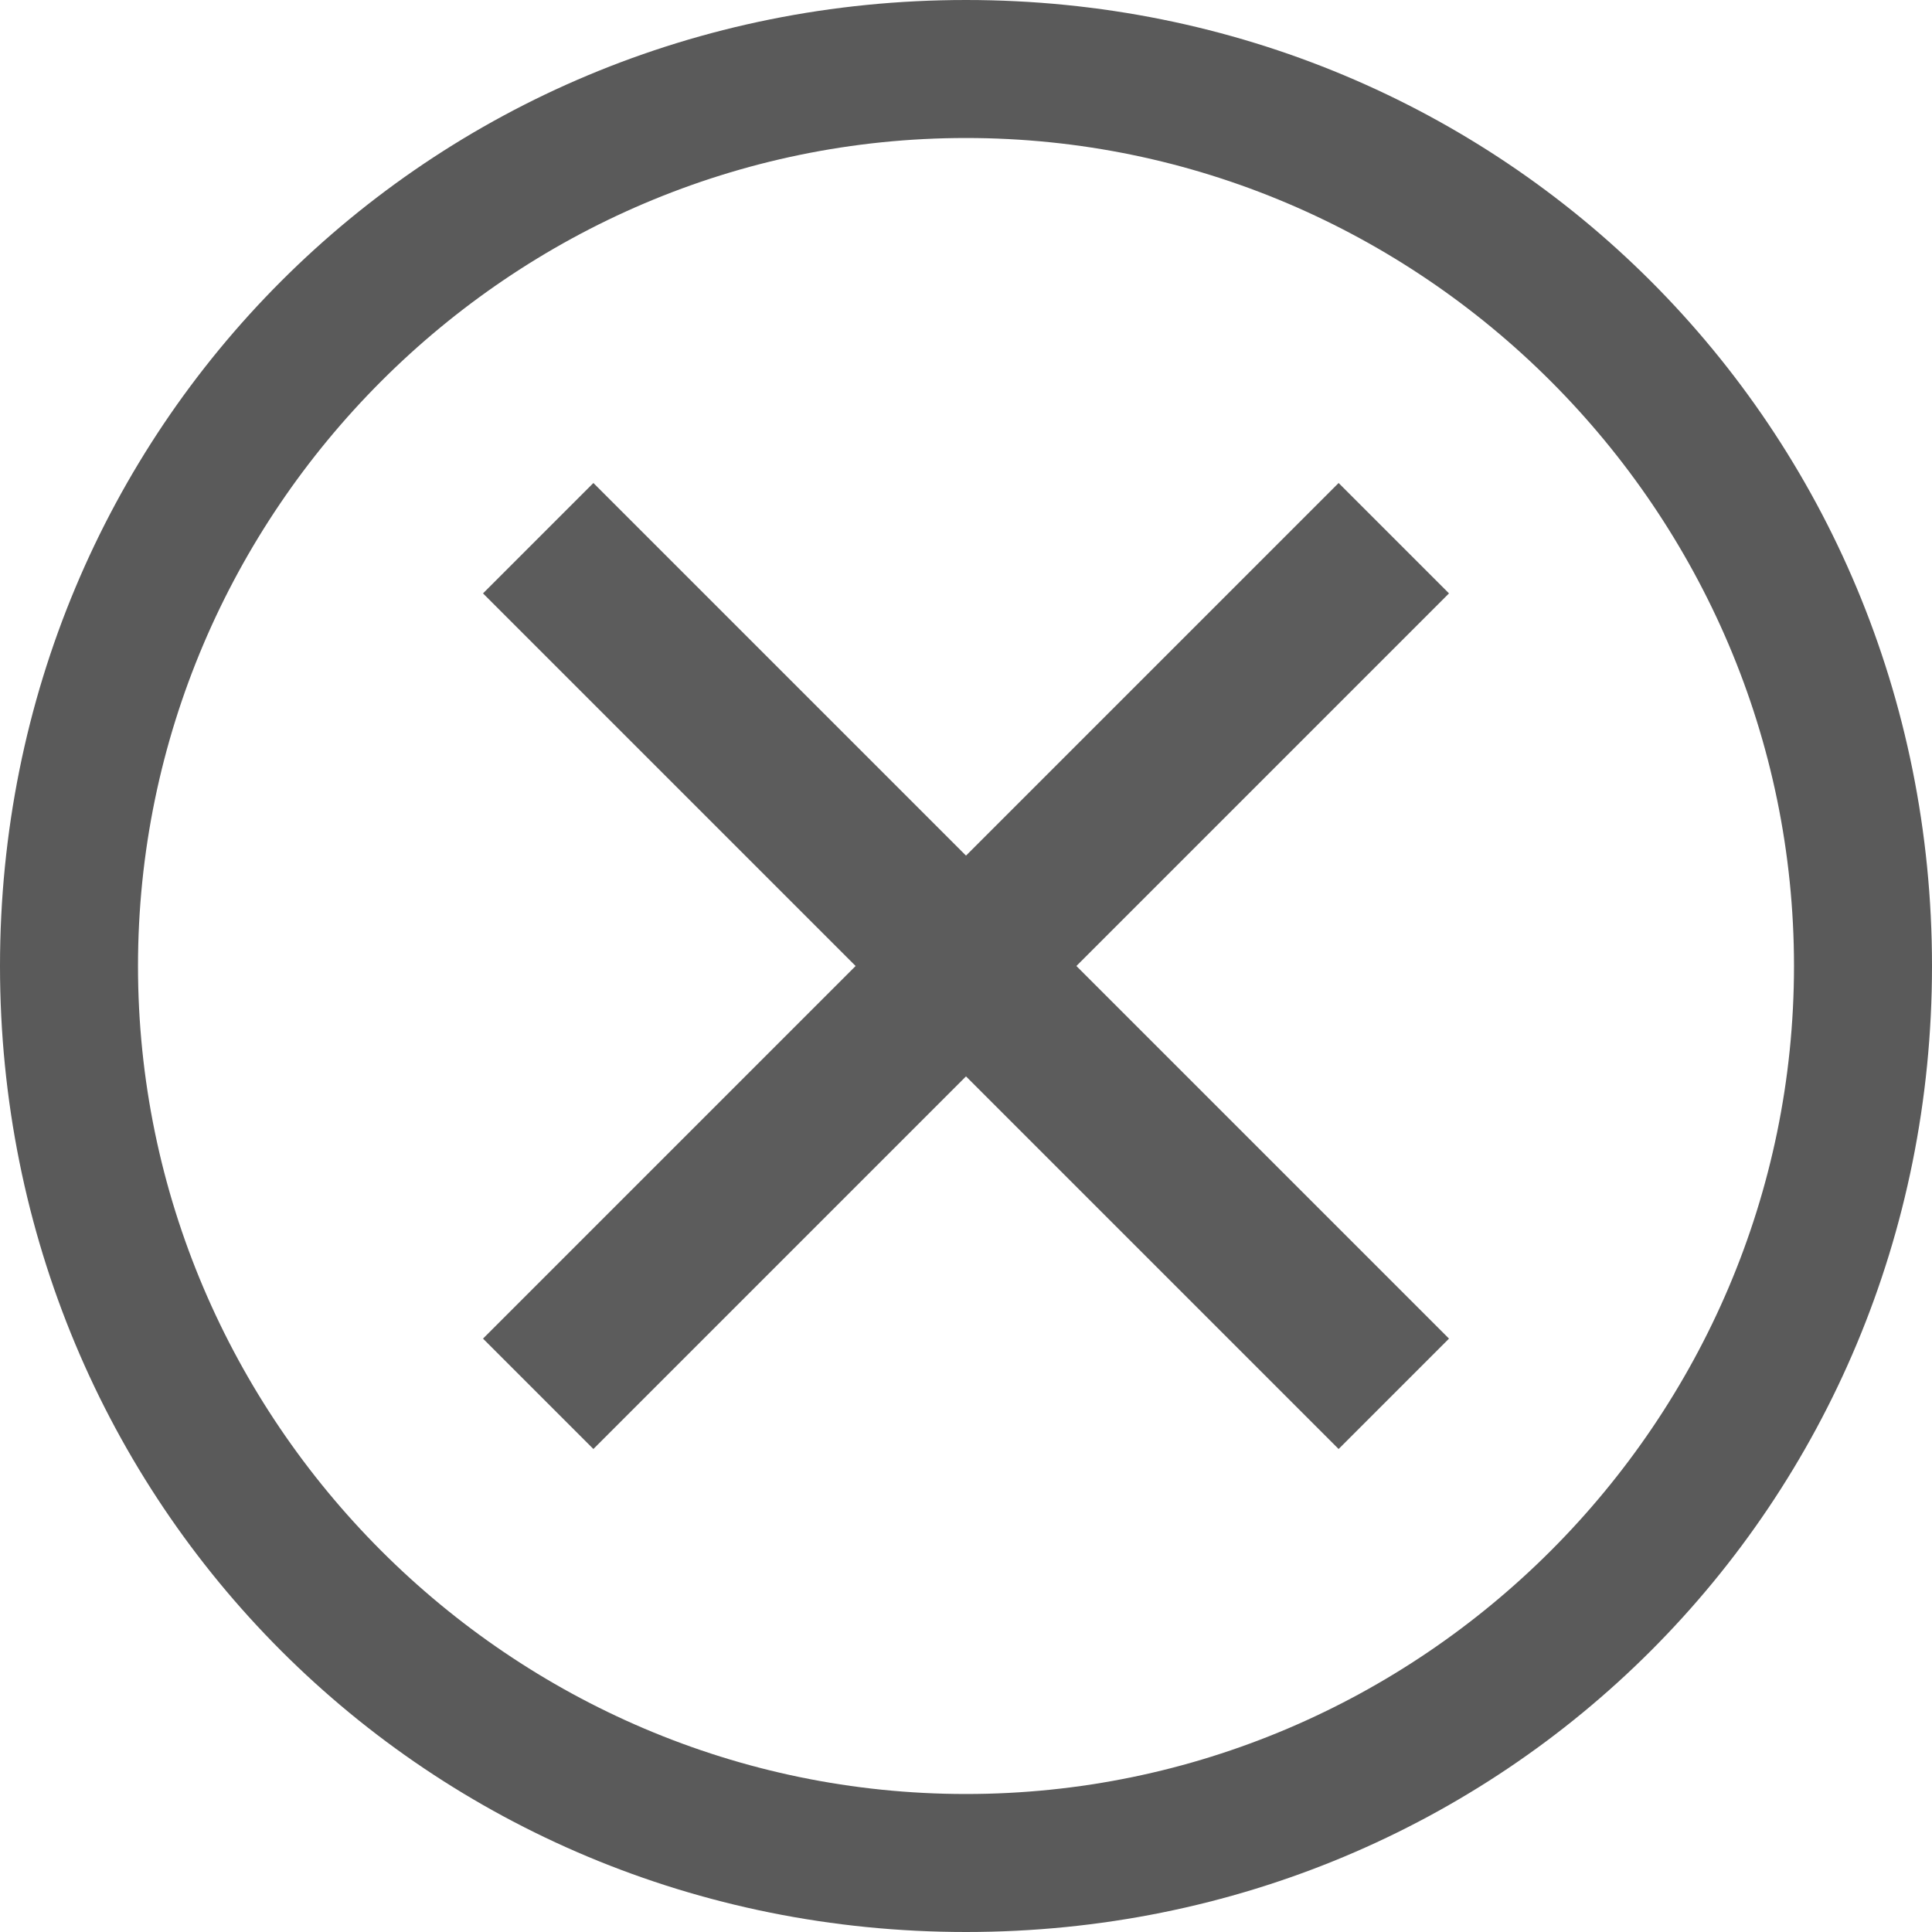
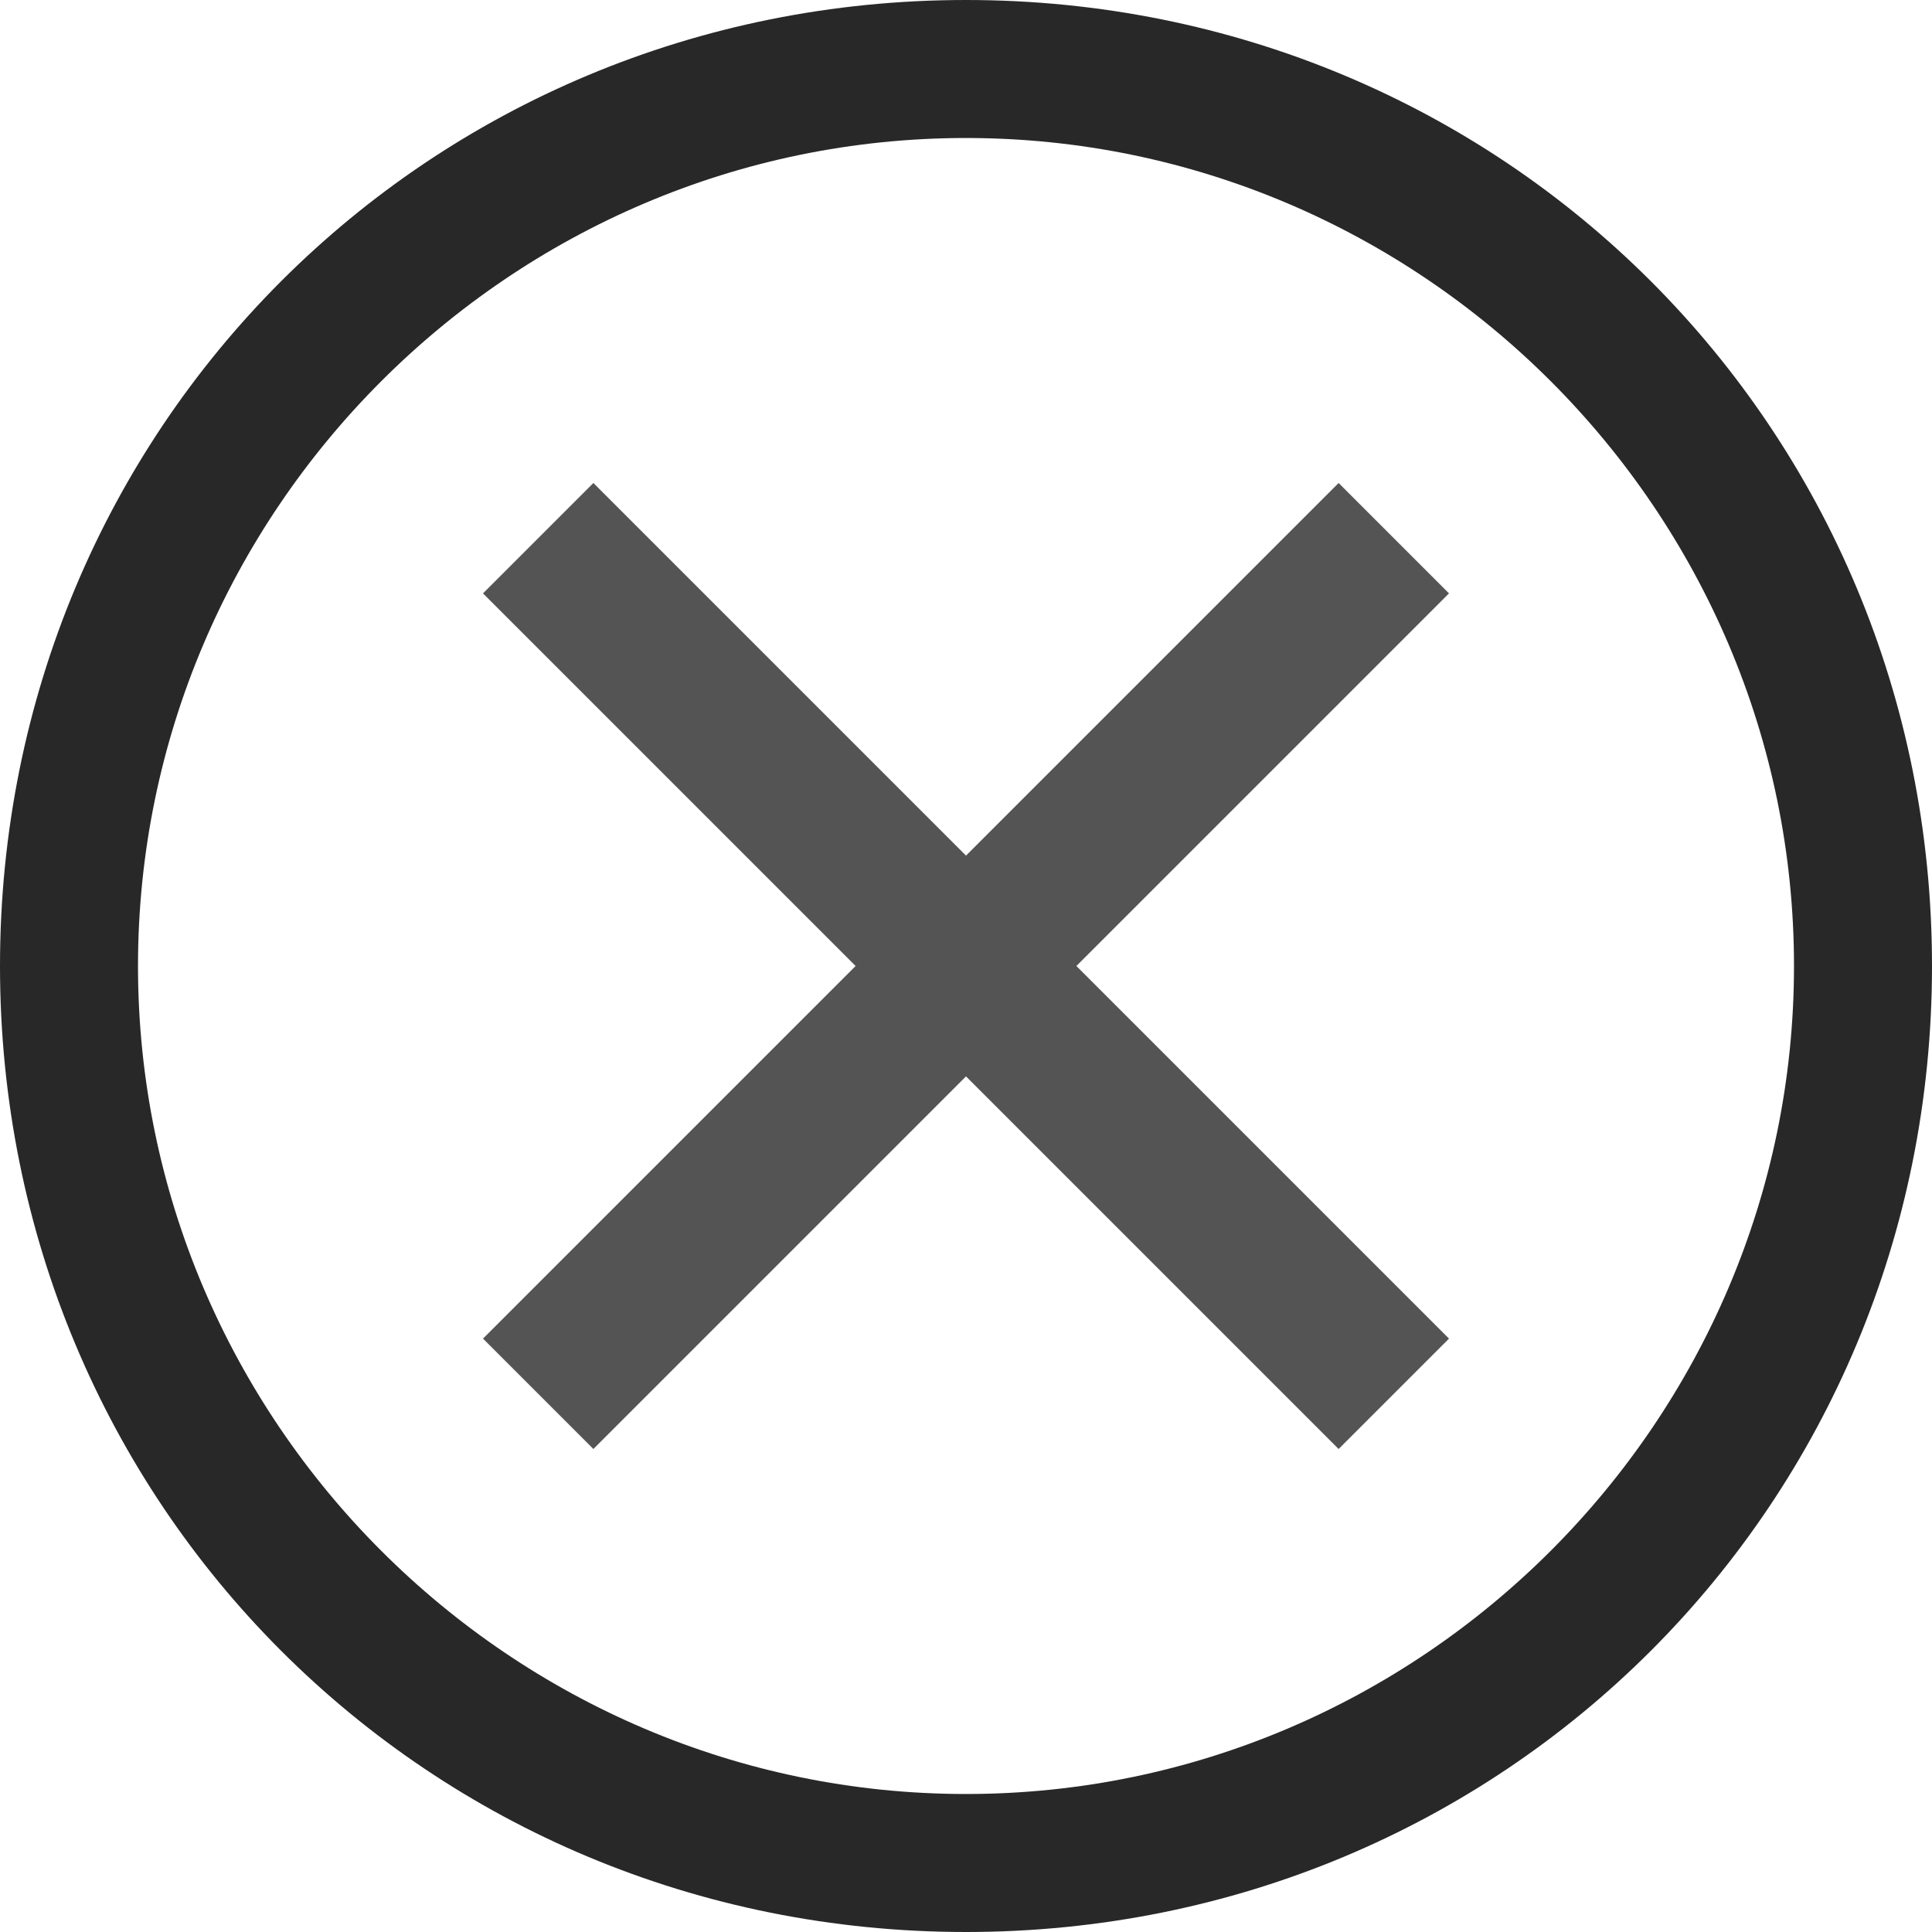
<svg xmlns="http://www.w3.org/2000/svg" width="28" height="28" viewBox="0 0 28 28" fill="rgba(255, 255, 255, 0)">
-   <path d="M14 0C6.2 0 0 6.2 0 14C0 21.8 6.2 28 14 28C21.8 28 28 21.8 28 14C28 6.2 21.8 0 14 0ZM14 26C7.4 26 2 20.6 2 14C2 7.4 7.4 2 14 2C20.6 2 26 7.4 26 14C26 20.6 20.6 26 14 26Z" fill="rgba(90, 90, 90, 1)" />
-   <path d="M19.4 21L14 15.6L8.6 21L7 19.4L12.4 14L7 8.6L8.6 7L14 12.4L19.4 7L21 8.6L15.6 14L21 19.4L19.4 21Z" fill="rgba(92, 92, 92, 1)" />
+   <path d="M14 0C6.2 0 0 6.2 0 14C0 21.8 6.2 28 14 28C21.8 28 28 21.8 28 14C28 6.2 21.8 0 14 0ZM14 26C7.4 26 2 20.6 2 14C2 7.4 7.4 2 14 2C20.6 2 26 7.4 26 14C26 20.6 20.6 26 14 26Z" fill="rgba(40, 40, 40, 1)" />
+   <path d="M19.4 21L14 15.6L8.6 21L7 19.4L12.4 14L7 8.6L8.6 7L14 12.4L19.4 7L21 8.6L15.6 14L21 19.4L19.4 21Z" fill="rgba(84, 84, 84, 1)" />
</svg>
